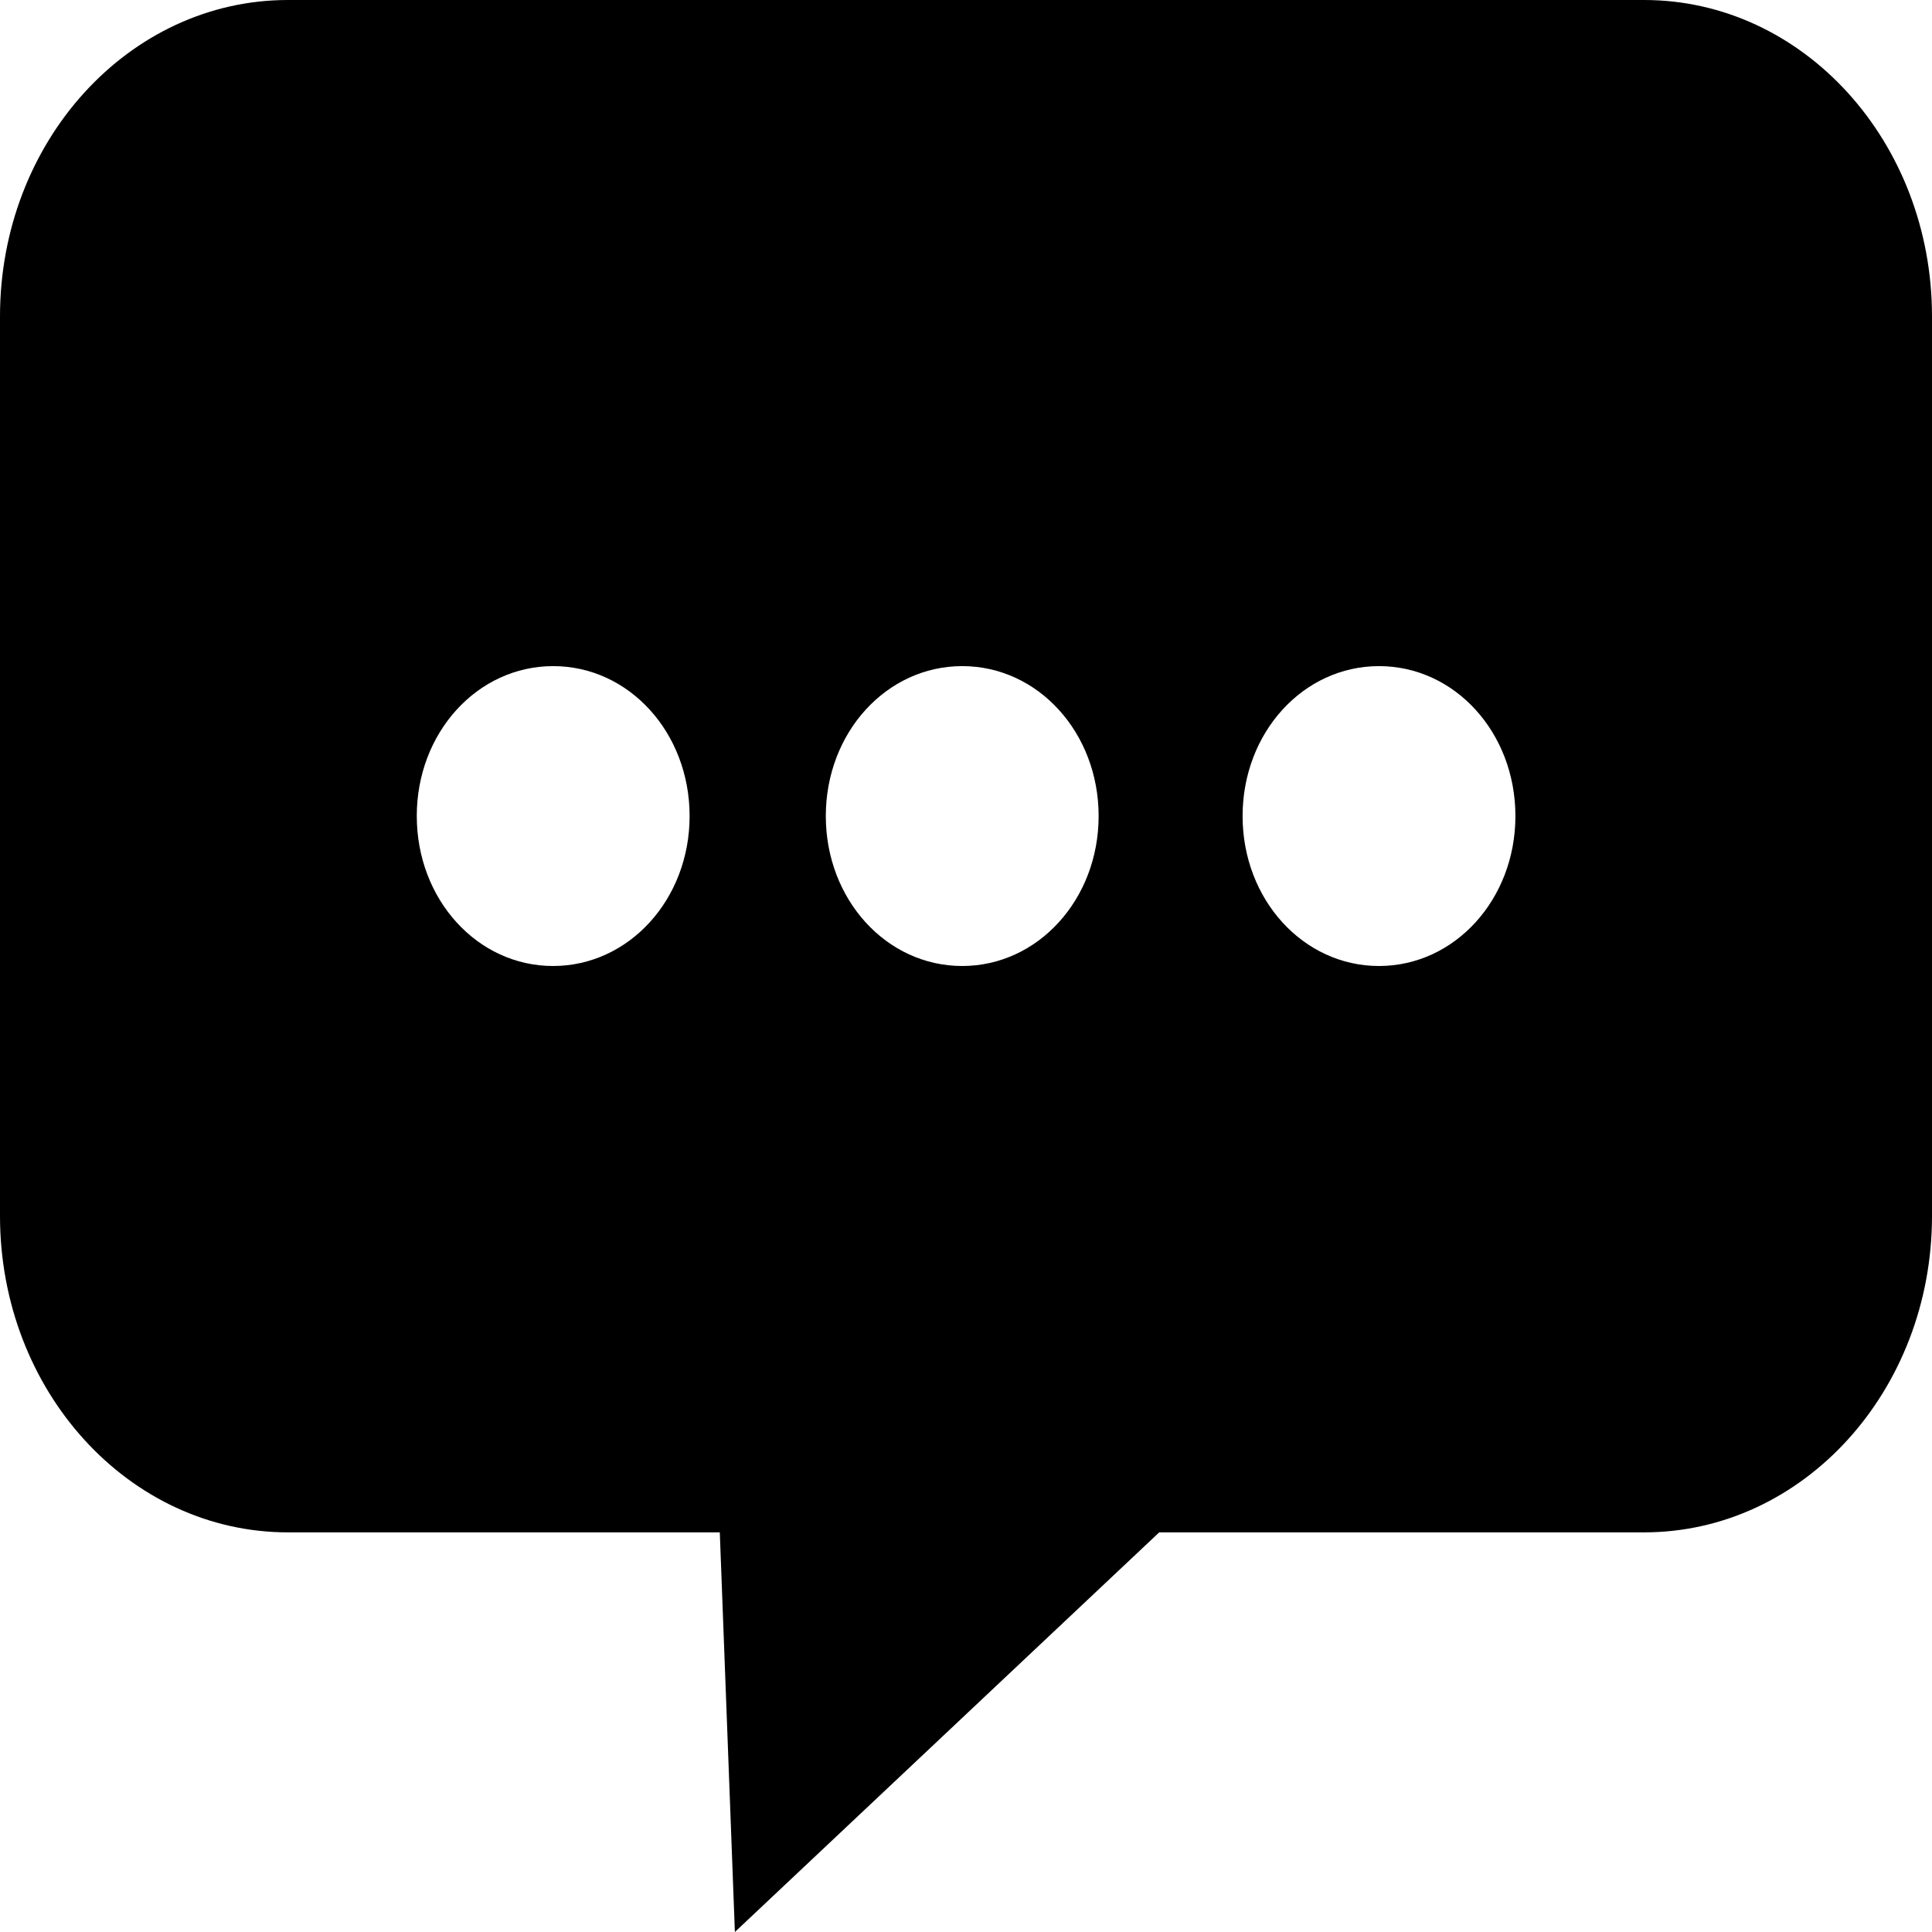
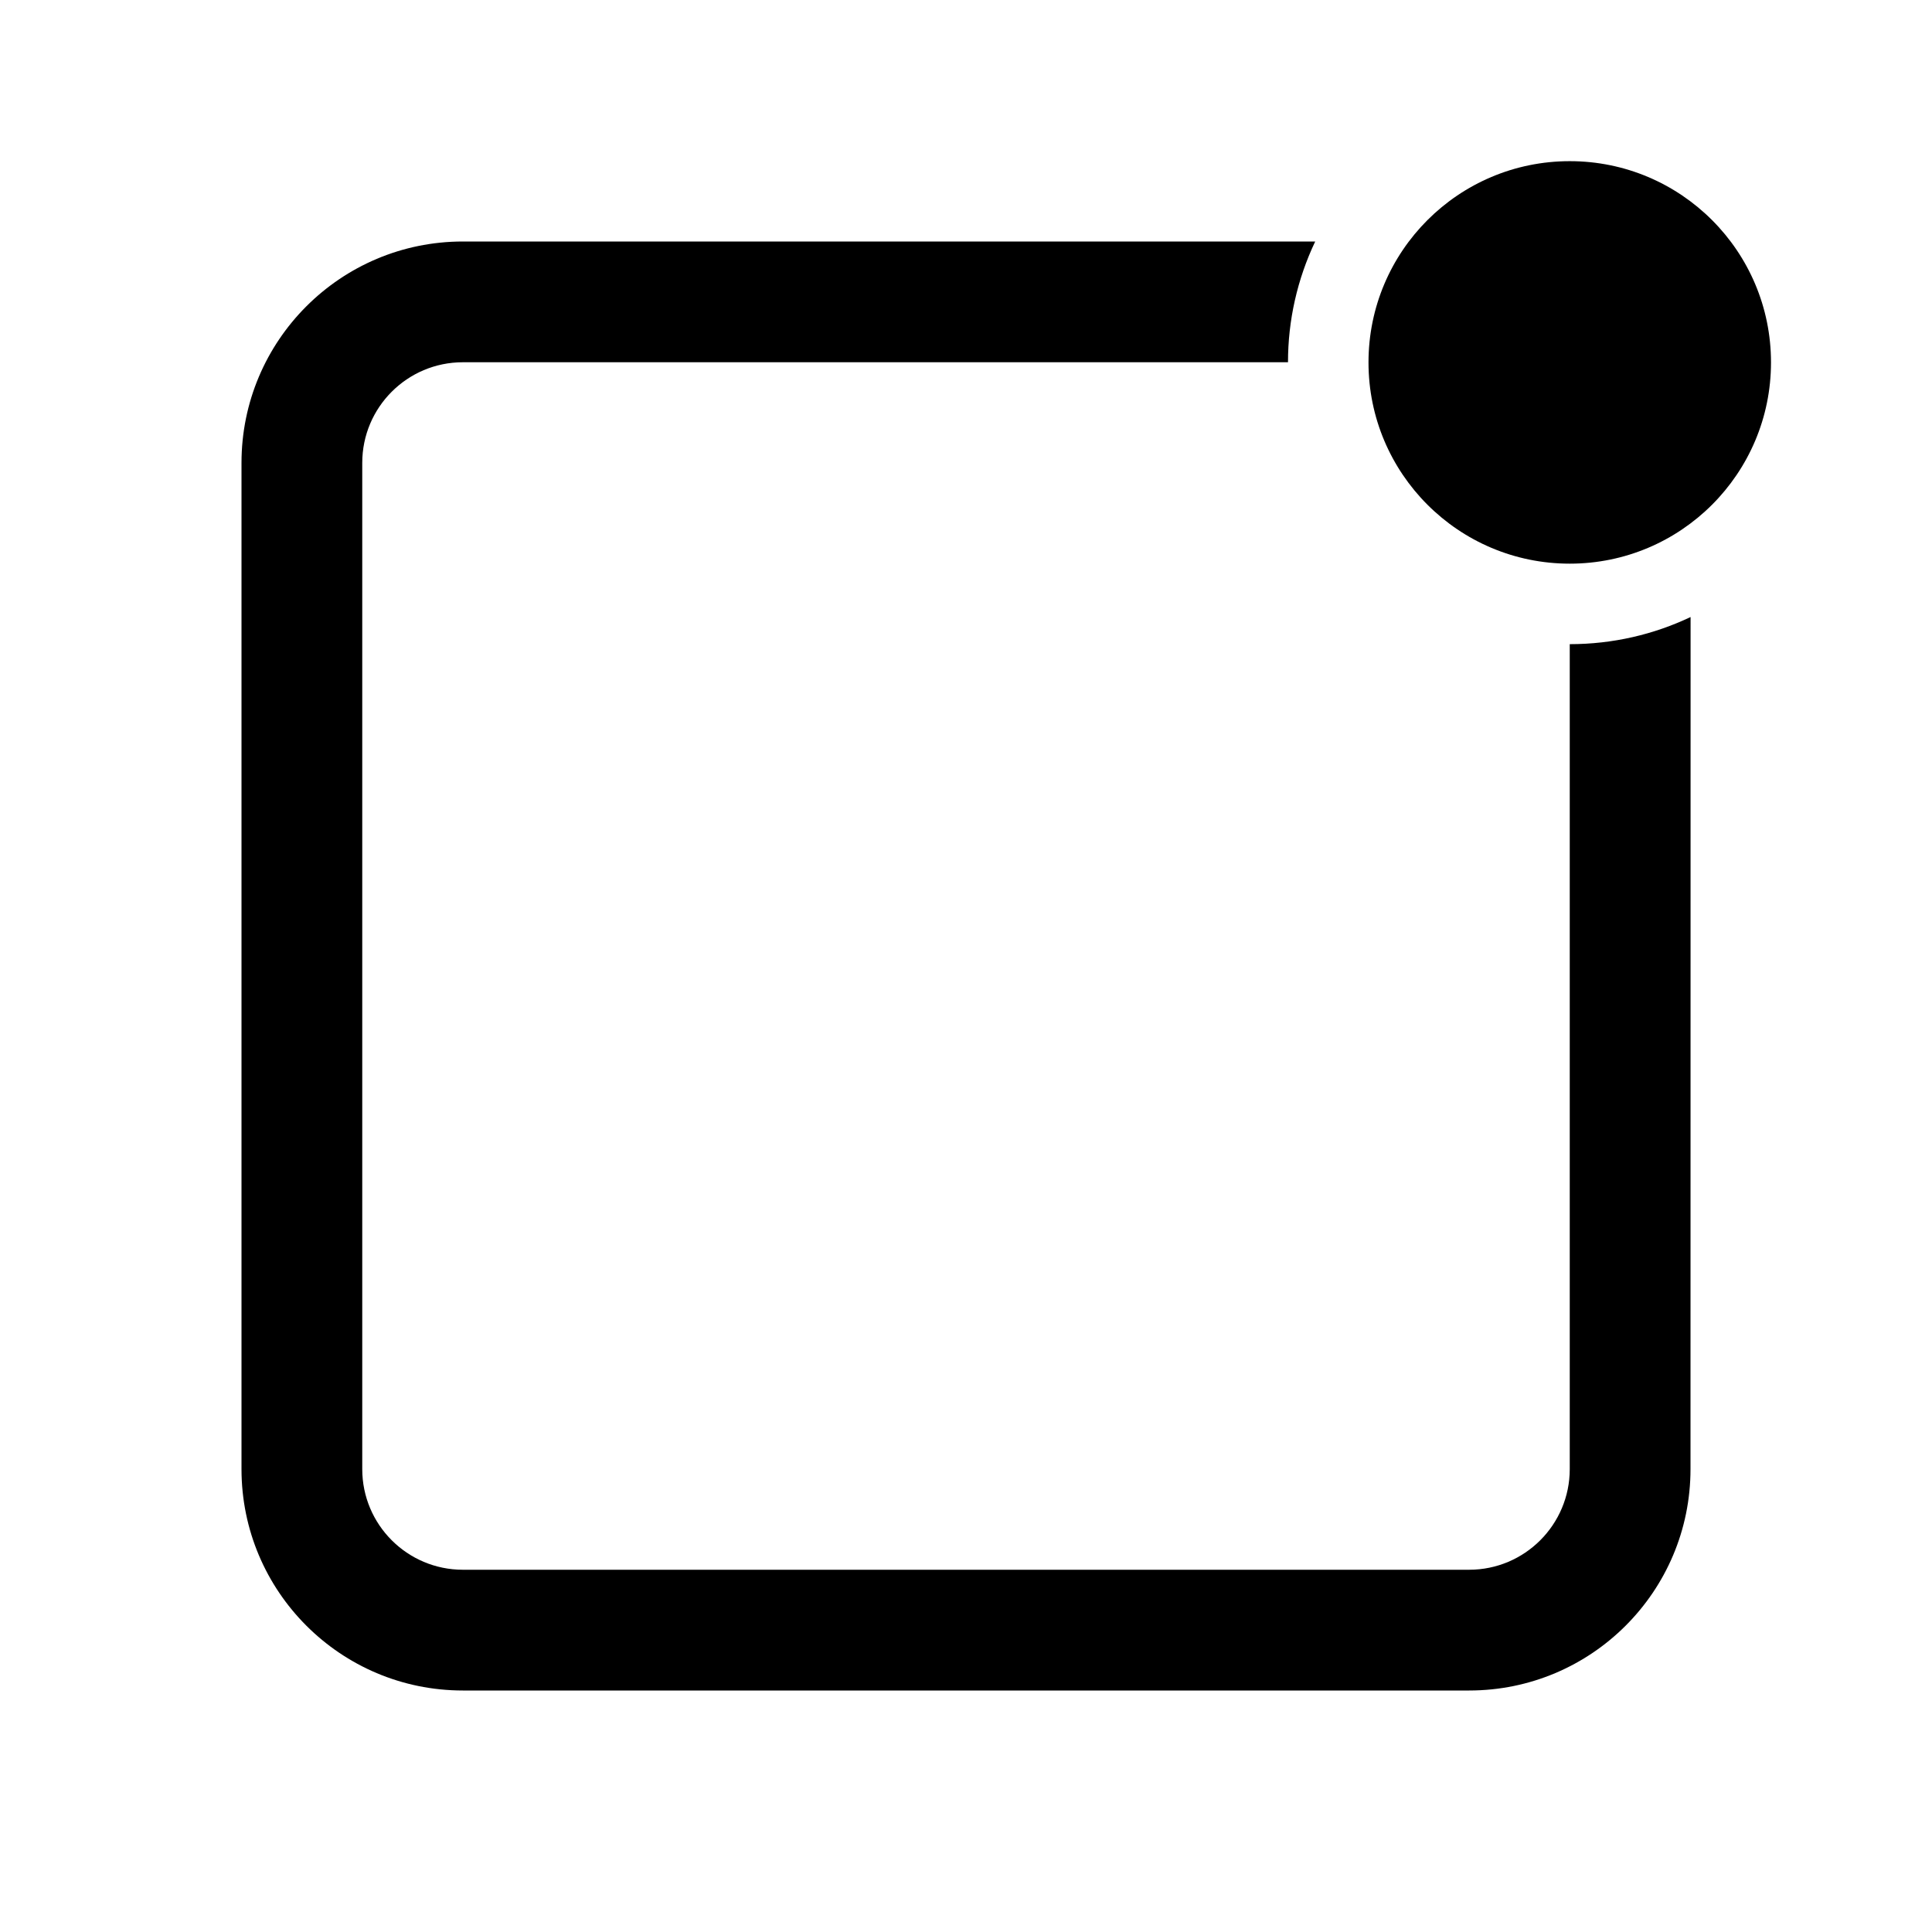
- <svg xmlns="http://www.w3.org/2000/svg" width="128" height="128">
-   <path d="M0 20.967v59.59c0 11.59 8.537 20.966 19.075 20.966h28.613l1 26.477L76.8 101.523h32.125c10.538 0 19.075-9.377 19.075-20.966v-59.59C128 9.377 119.463 0 108.925 0h-89.85C8.538 0 0 9.377 0 20.967zm82.325 33.1c0-5.524 4.013-9.935 9.037-9.935 5.026 0 9.038 4.41 9.038 9.934 0 5.524-4.025 9.934-9.038 9.934-5.024 0-9.037-4.41-9.037-9.934zm-27.613 0c0-5.524 4.013-9.935 9.038-9.935s9.037 4.41 9.037 9.934c0 5.524-4.025 9.934-9.037 9.934-5.025 0-9.038-4.41-9.038-9.934zm-27.1 0c0-5.524 4.013-9.935 9.038-9.935s9.038 4.41 9.038 9.934c0 5.524-4.026 9.934-9.05 9.934-5.013 0-9.025-4.41-9.025-9.934z" />
+ <svg xmlns="http://www.w3.org/2000/svg" viewBox="0 0 24 24">
+   <g fill="none">
+     <path d="M16.338 3A3.485 3.485 0 0 0 16 4.5H5.75c-.69 0-1.25.56-1.25 1.25v12.5c0 .69.56 1.25 1.25 1.25h12.5c.69 0 1.25-.56 1.25-1.25V8.002c.537 0 1.046-.121 1.501-.337L21 18.25A2.75 2.75 0 0 1 18.25 21H5.75A2.75 2.75 0 0 1 3 18.25V5.75A2.75 2.75 0 0 1 5.75 3h10.588zm3.162-.998a2.5 2.5 0 1 1 0 5a2.5 2.5 0 0 1 0-5z" fill="currentColor" />
+   </g>
</svg>
